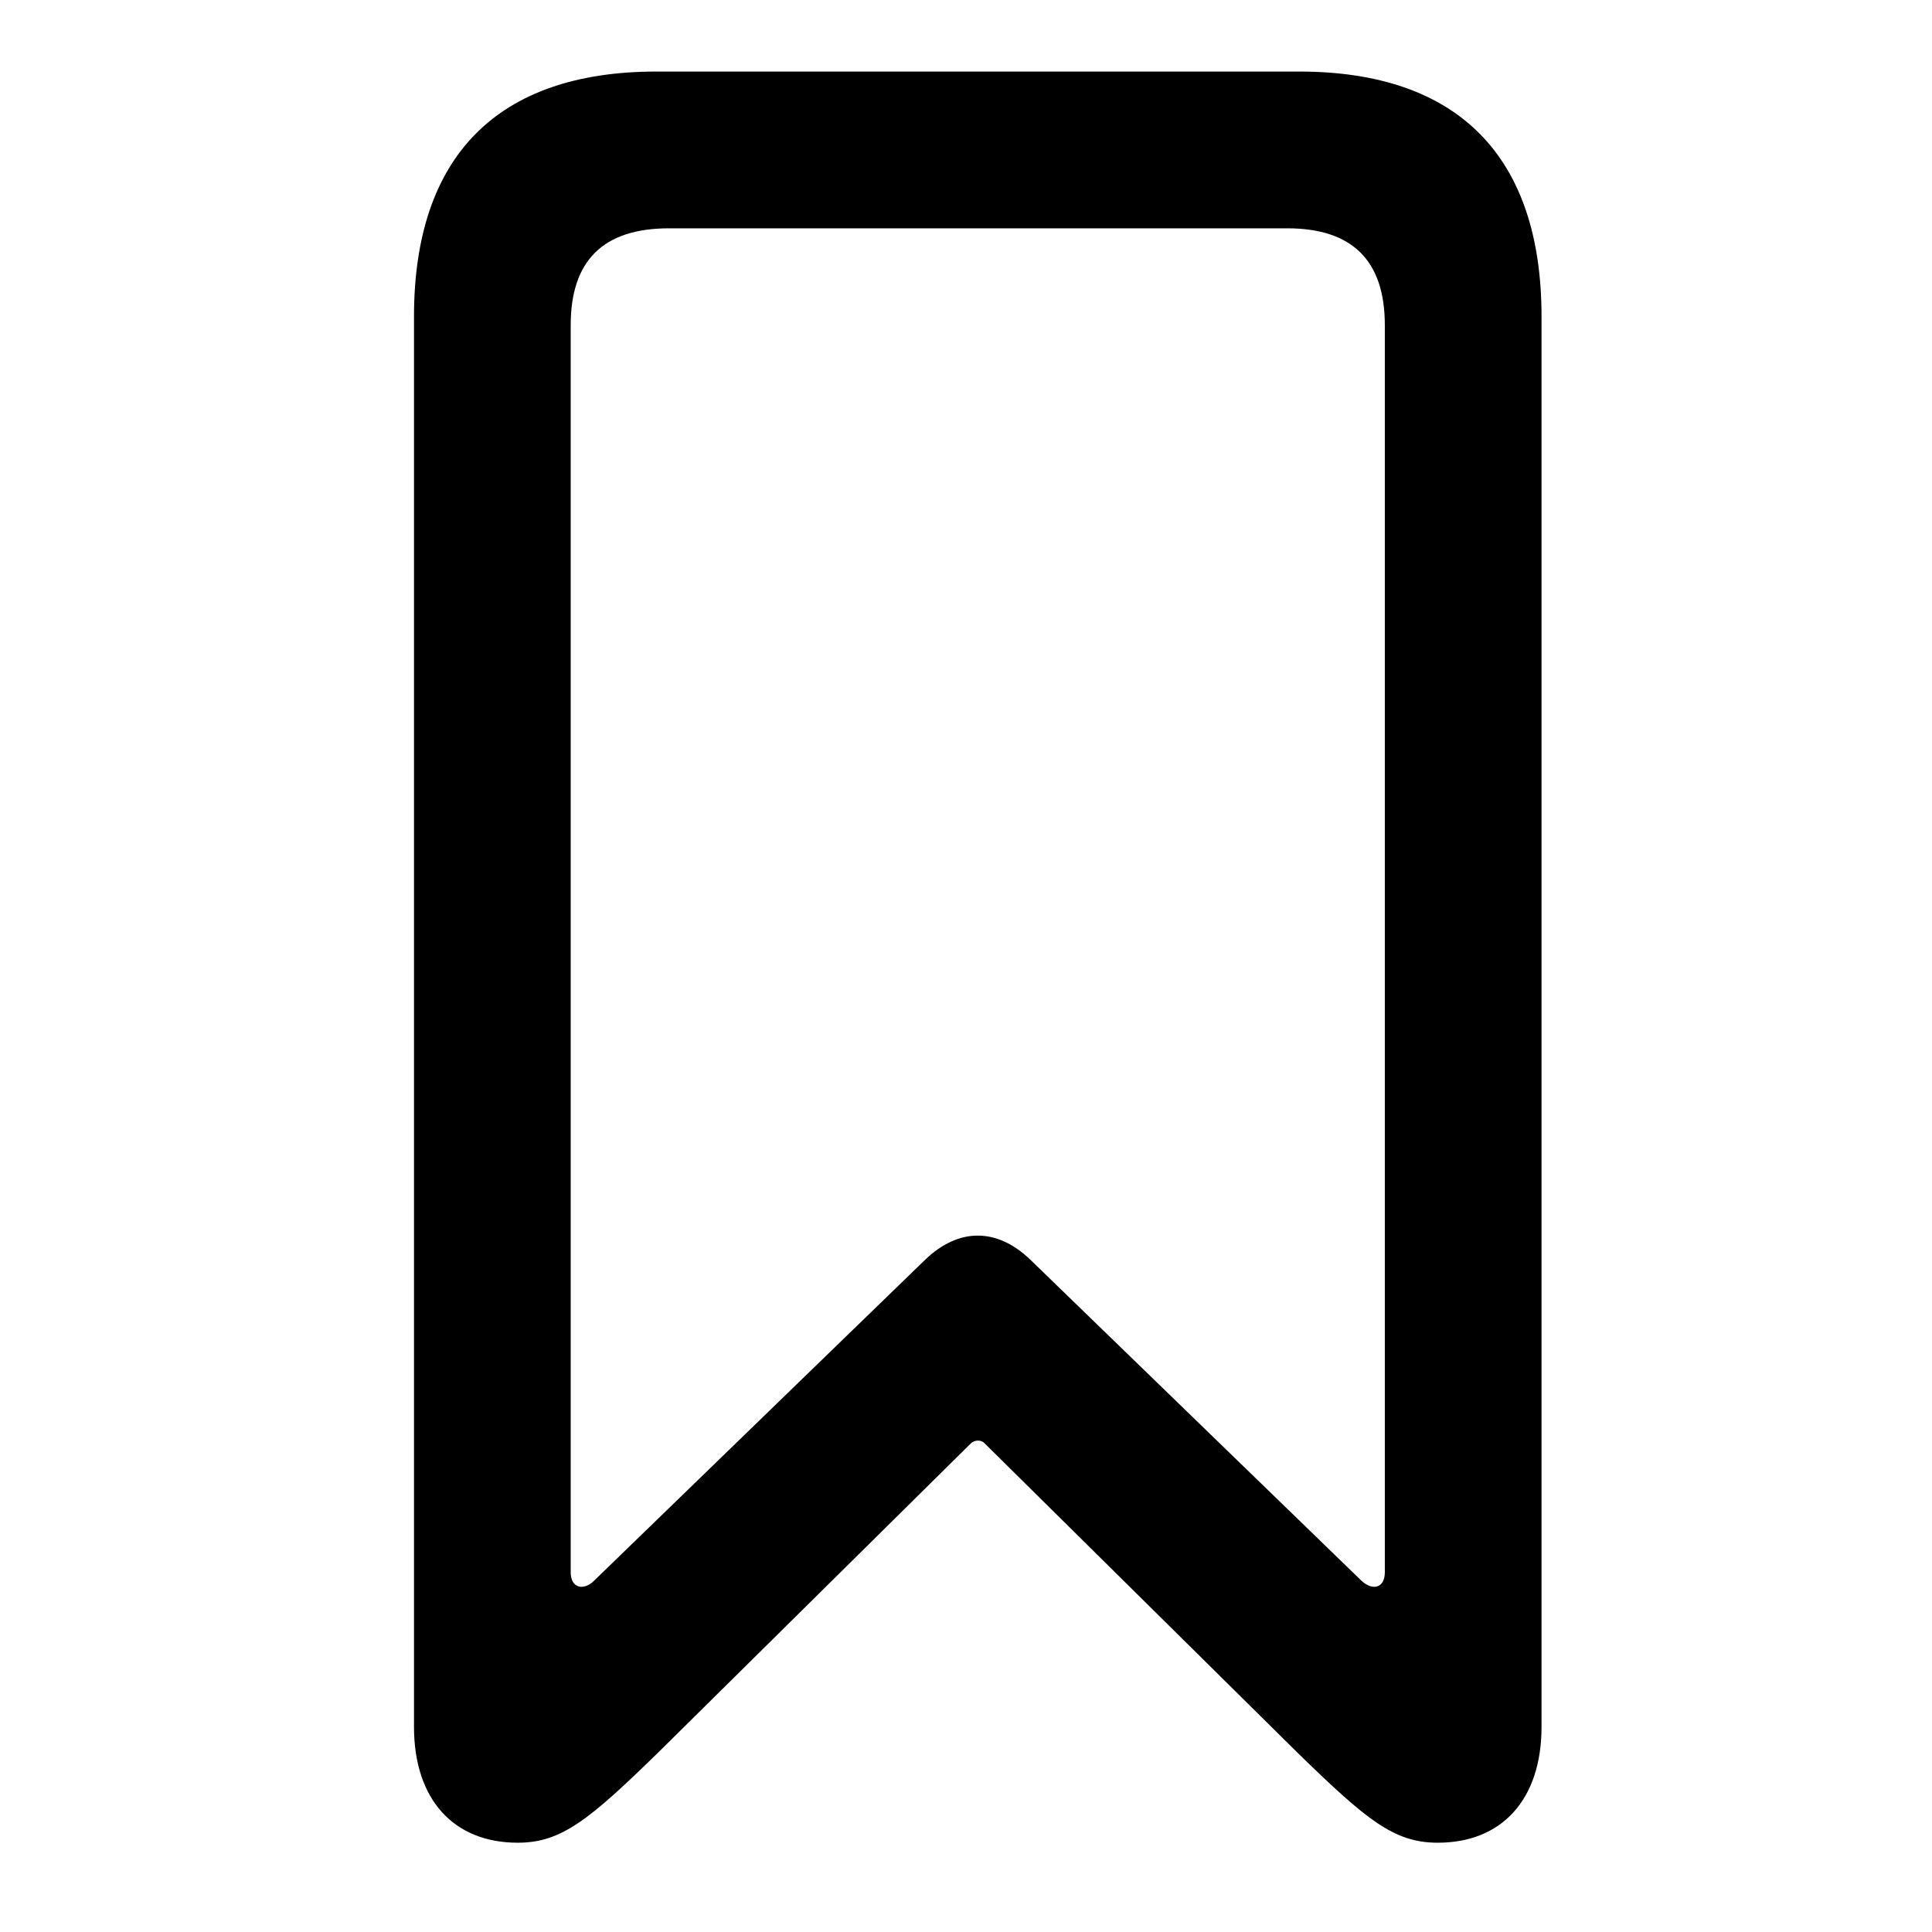
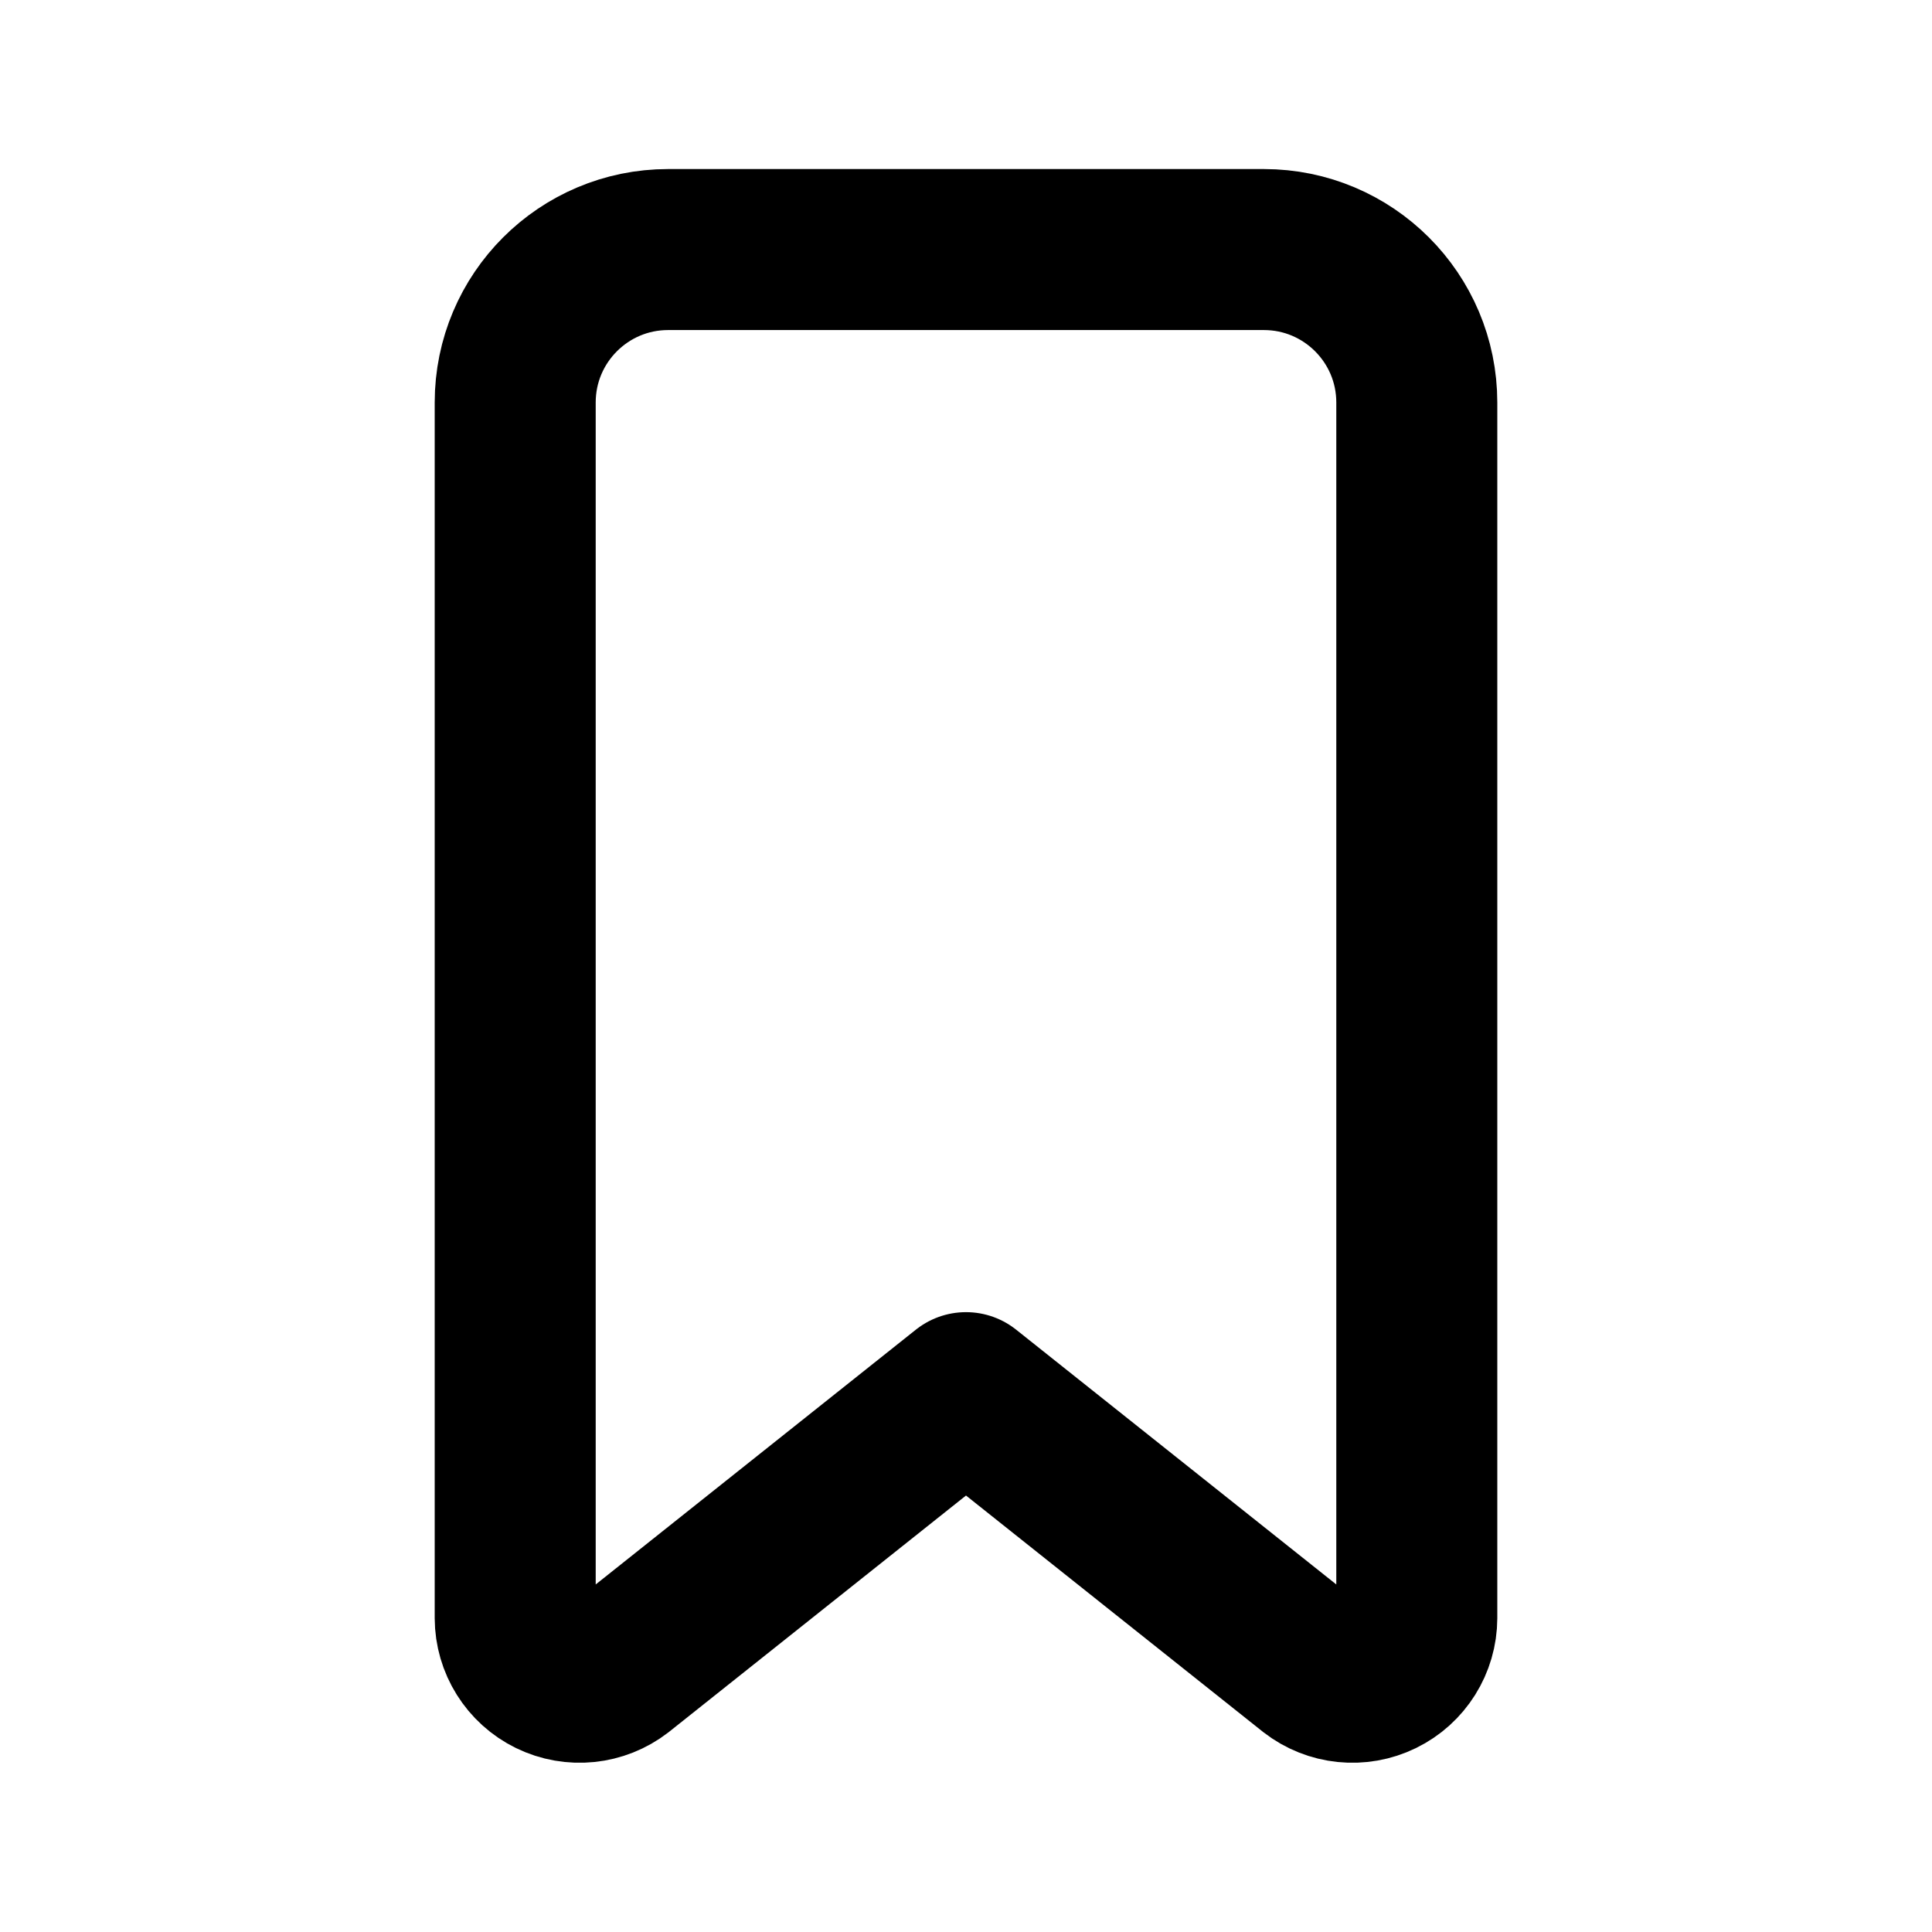
- <svg xmlns="http://www.w3.org/2000/svg" viewBox="0 0 28 28" fill="none">
-   <path d="M7.504 26.706C8.137 26.706 8.538 26.375 9.542 25.396L14.069 20.92C14.126 20.864 14.225 20.864 14.272 20.92L18.801 25.398C19.807 26.378 20.202 26.706 20.837 26.706C21.768 26.706 22.341 26.078 22.341 25.027V4.588C22.341 2.265 21.131 1.037 18.828 1.037H9.513C7.208 1.037 6 2.265 6 4.588V25.027C6 26.078 6.573 26.706 7.504 26.706ZM8.614 22.905C8.455 23.064 8.271 23.013 8.271 22.788V4.713C8.271 3.777 8.742 3.309 9.695 3.309H18.656C19.599 3.309 20.07 3.777 20.07 4.713V22.788C20.07 23.013 19.894 23.064 19.727 22.905L14.935 18.259C14.448 17.79 13.893 17.79 13.406 18.259L8.614 22.905Z" fill="currentColor" />
+ <svg xmlns="http://www.w3.org/2000/svg" viewBox="0 0 24 24" width="24" height="24" fill="none">
+   <path d="M6.4 5a1.9 1.9 0 0 1 1.9-1.9h7.4A1.9 1.9 0 0 1 17.6 5v15.1a.8.8 0 0 1-1.29.63L12 17.3l-4.31 3.43A.8.8 0 0 1 6.4 20.1Z" stroke="currentColor" stroke-width="2" stroke-linecap="round" stroke-linejoin="round" />
</svg>
